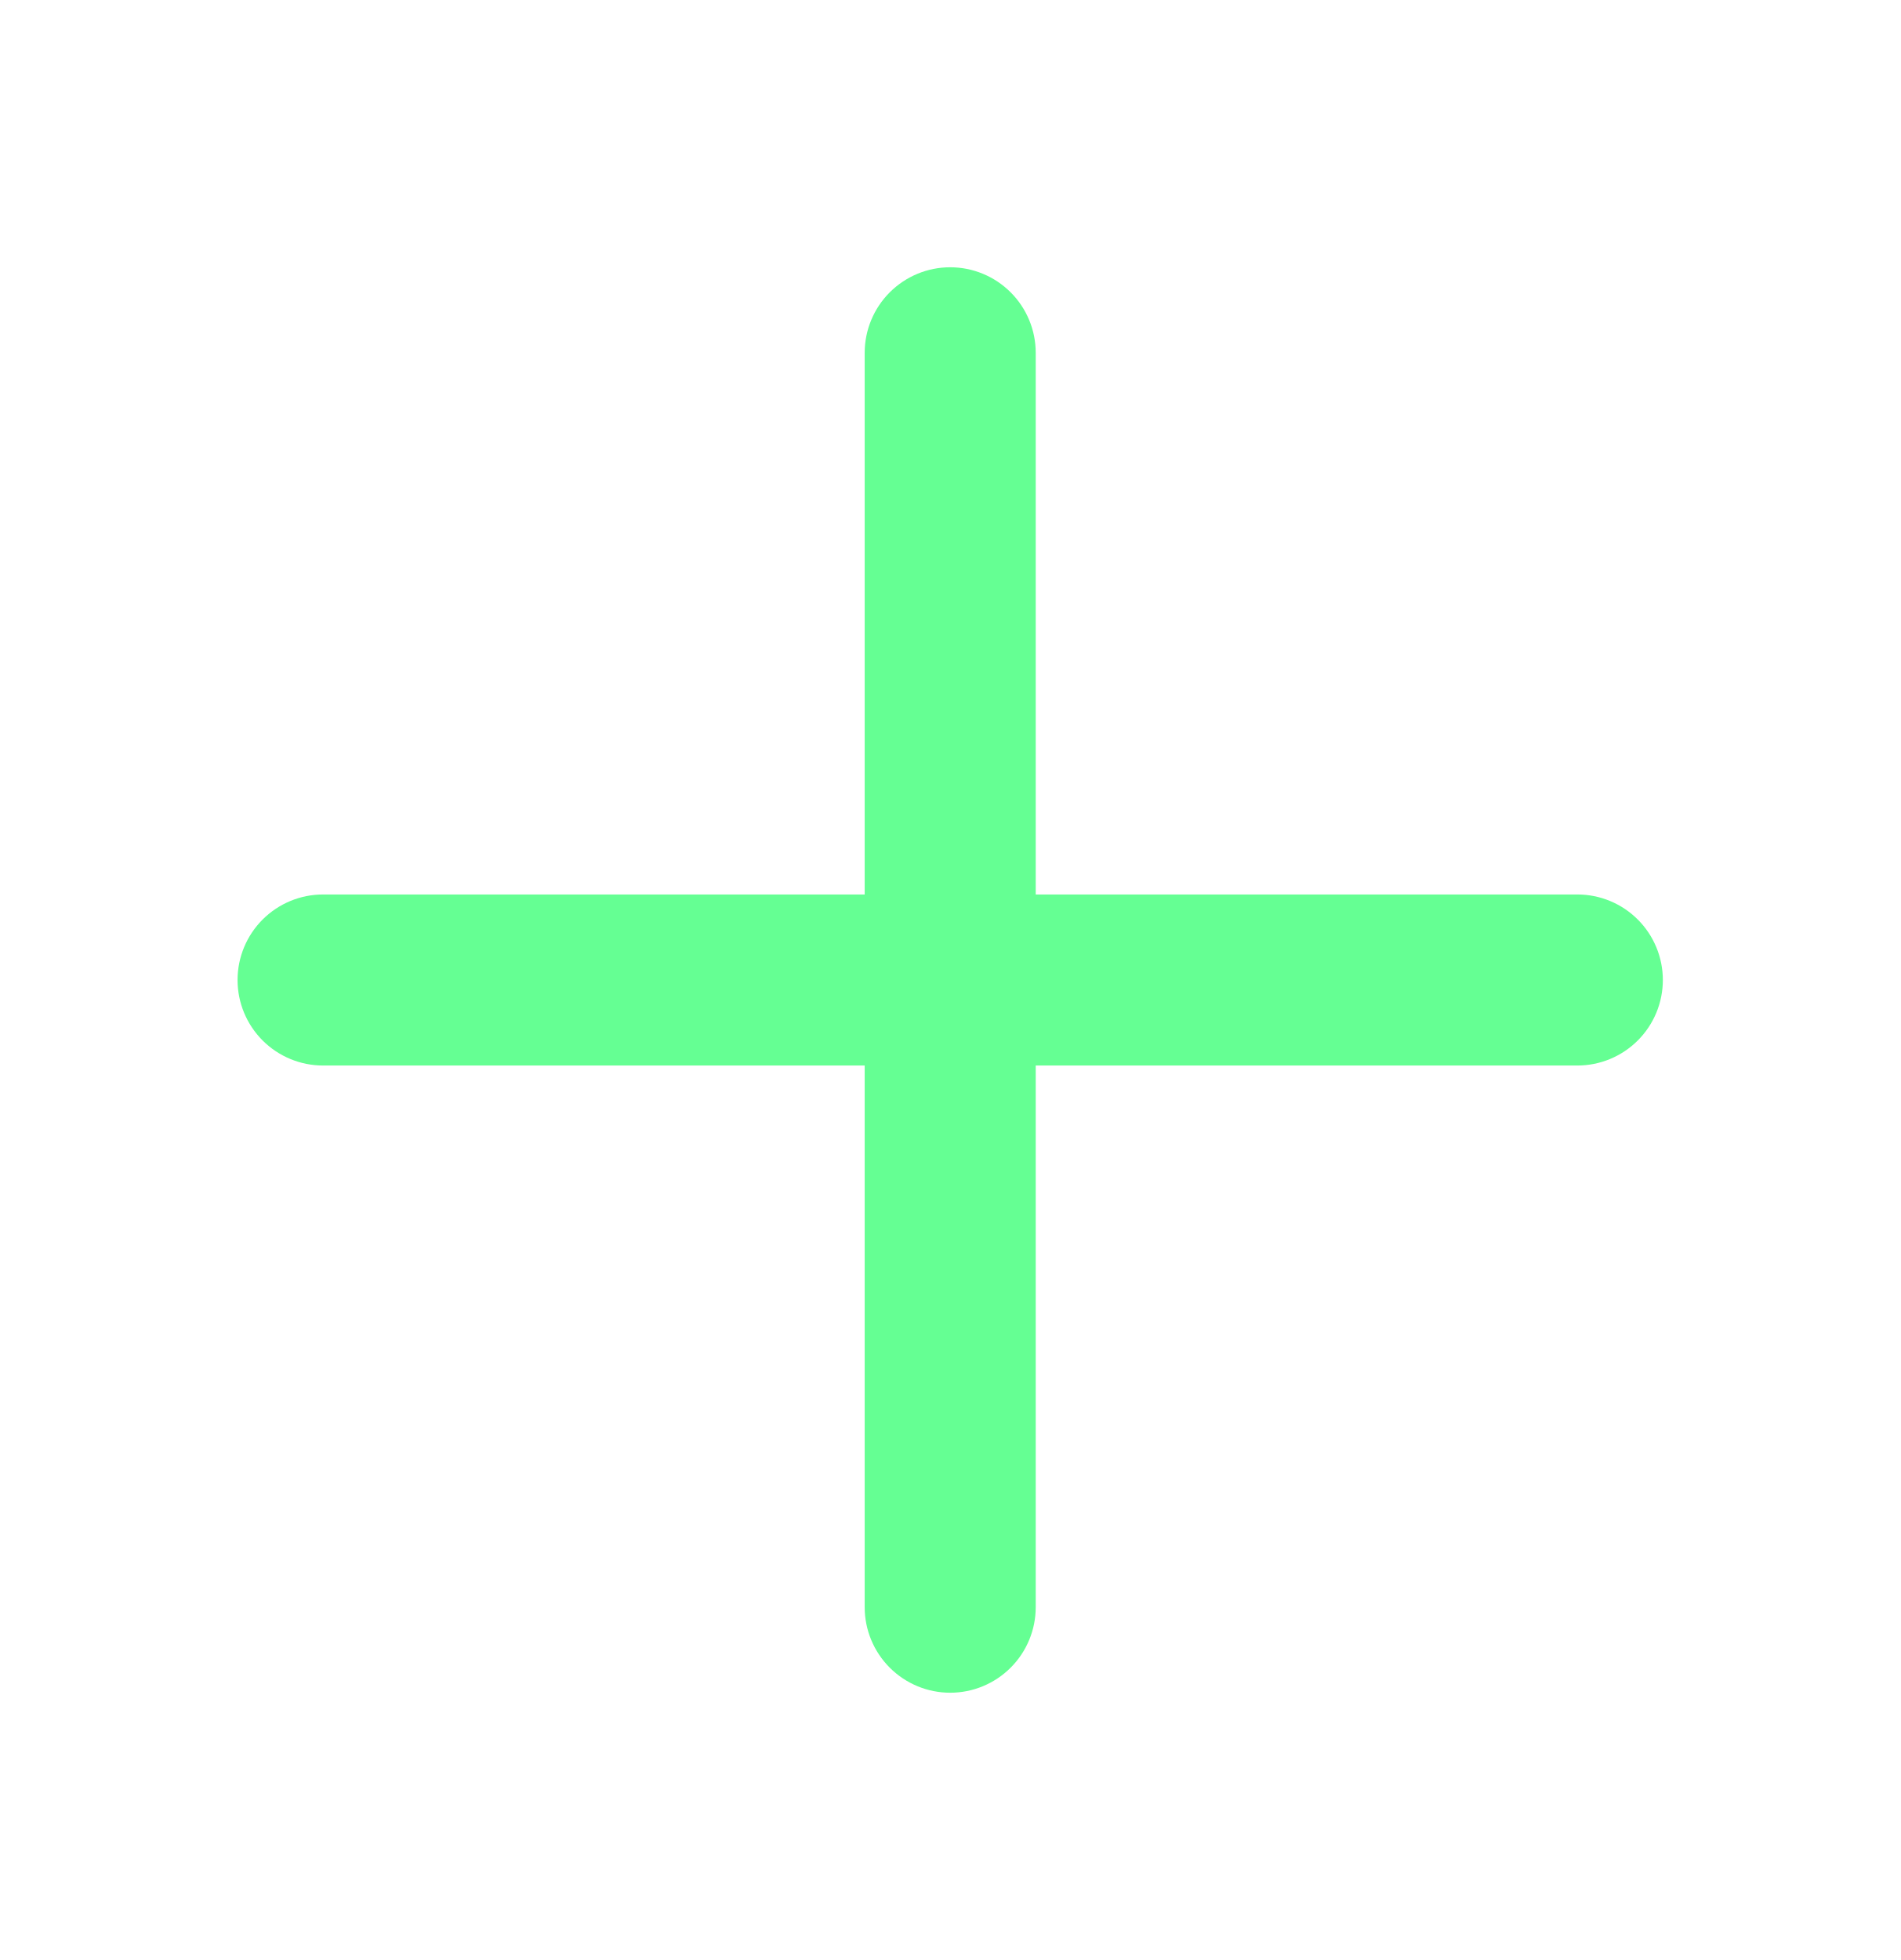
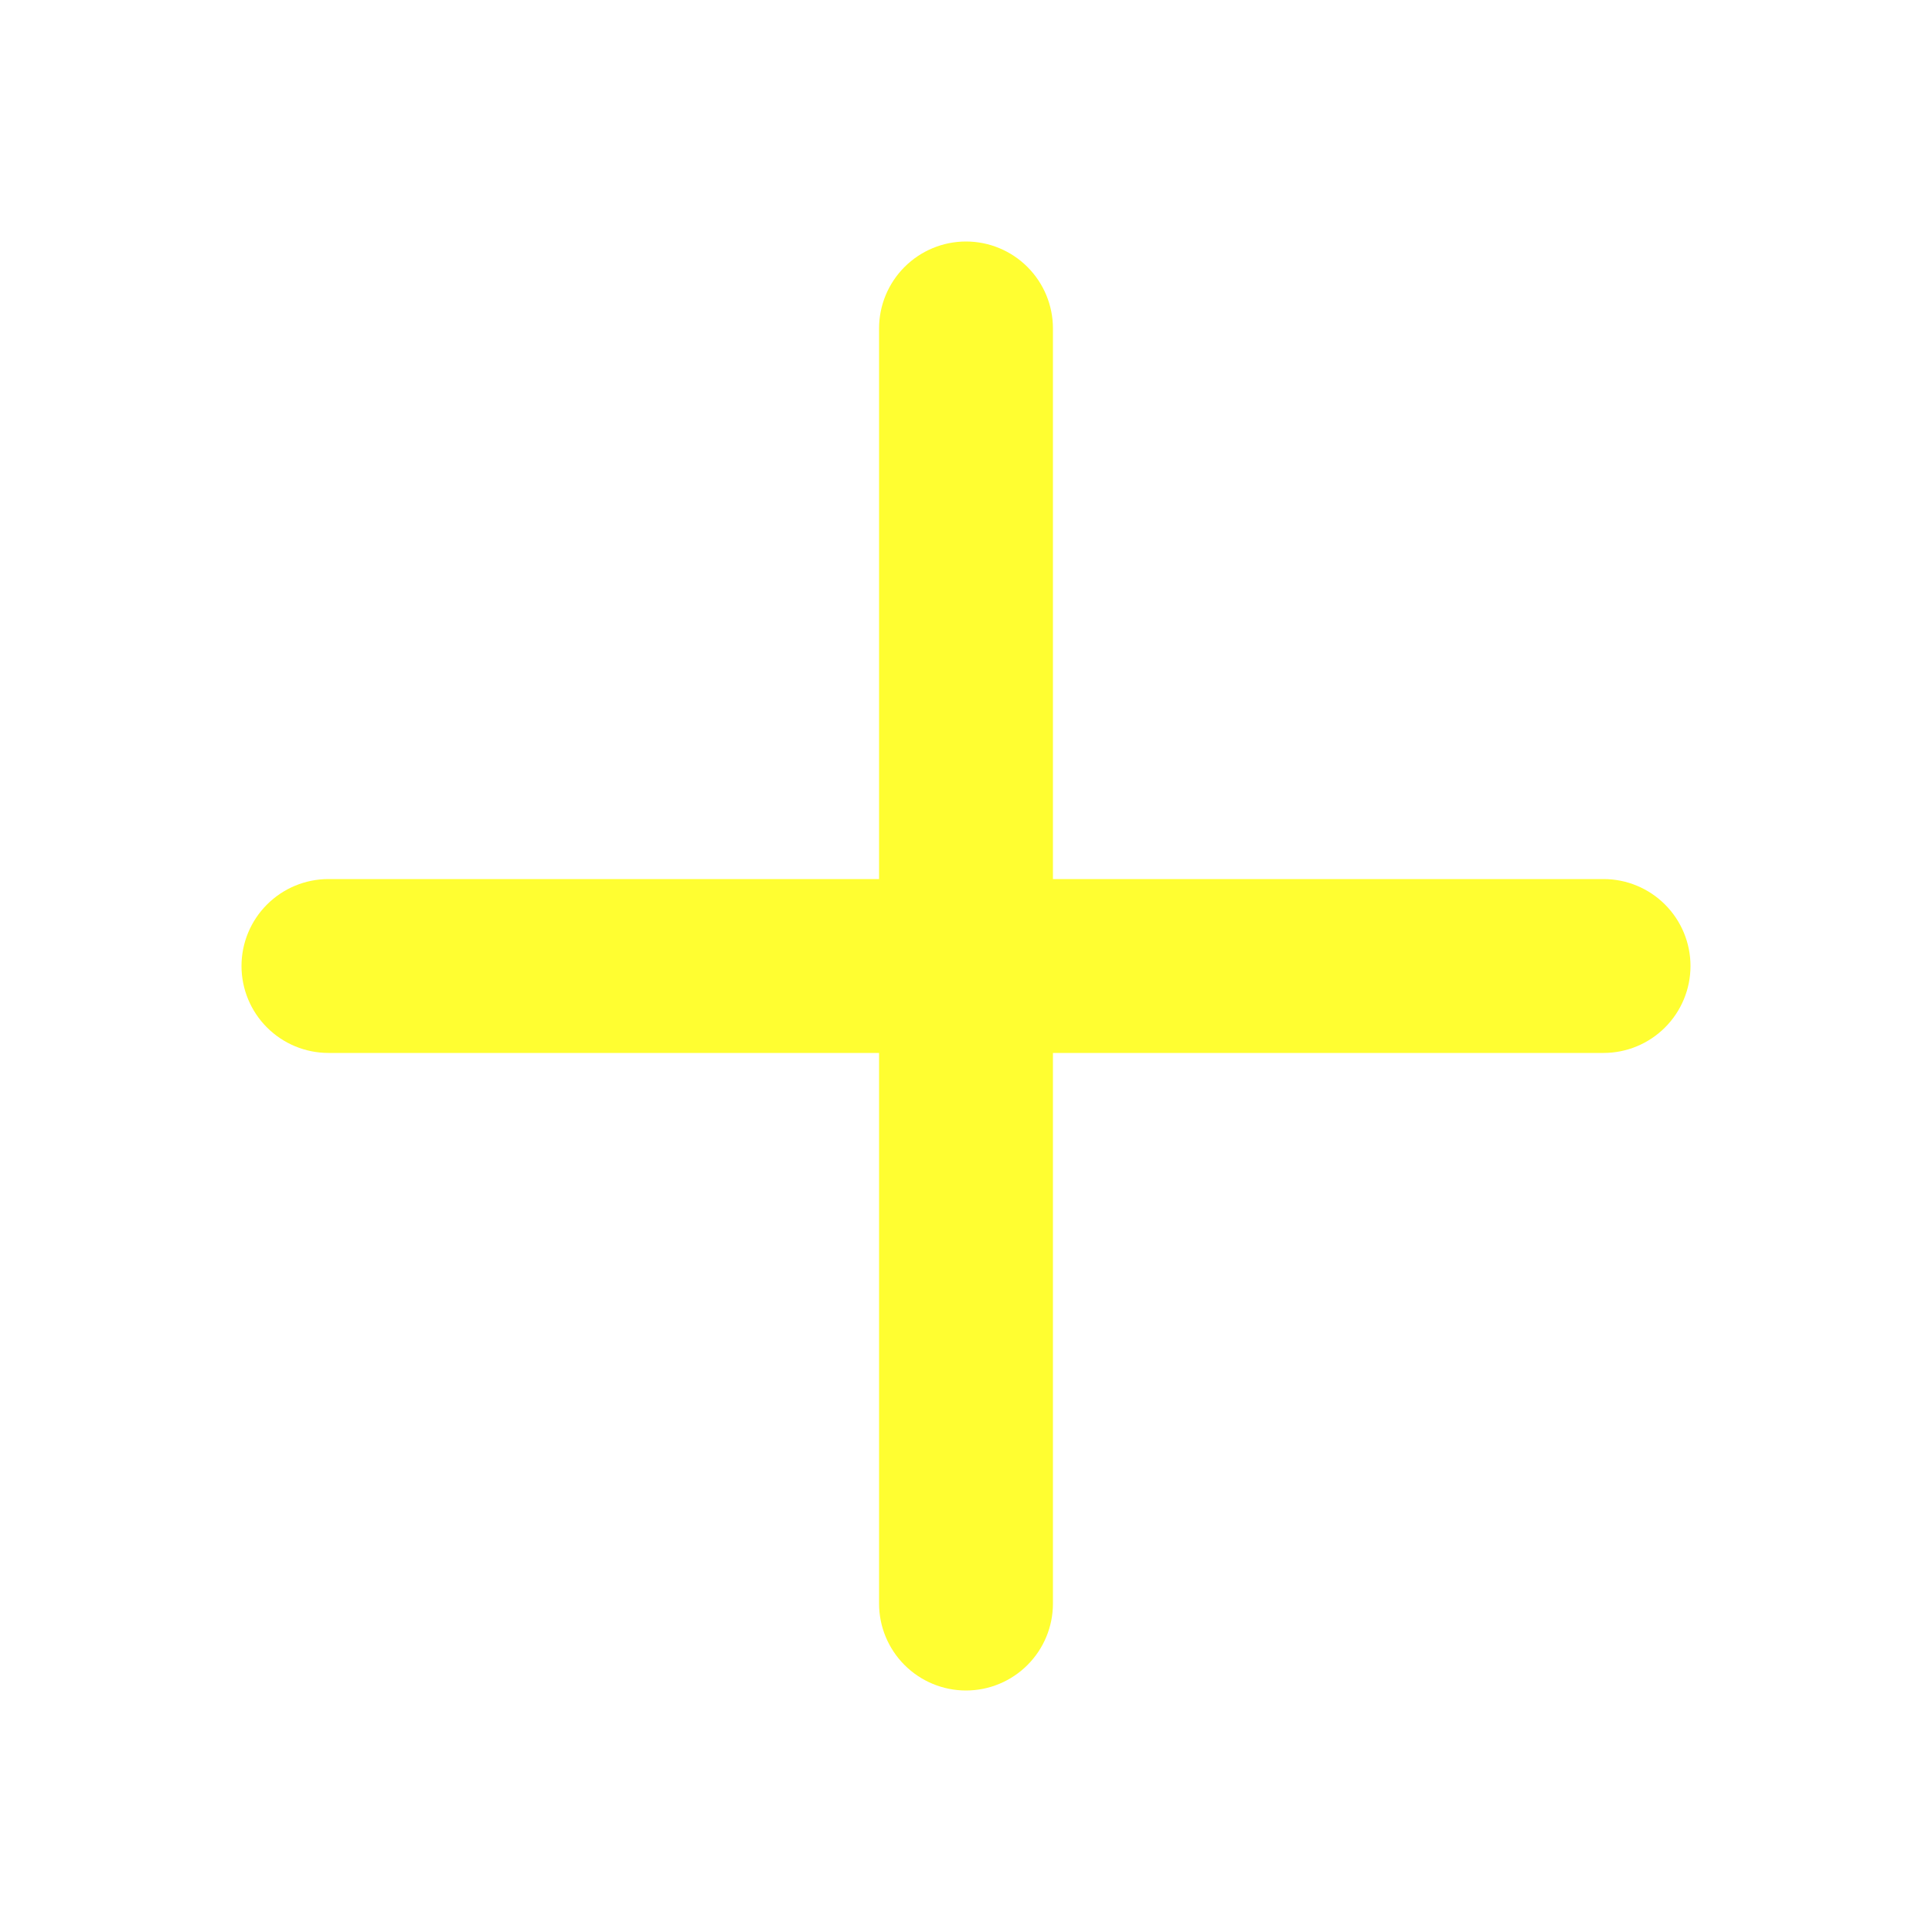
- <svg xmlns="http://www.w3.org/2000/svg" width="32" height="33" viewBox="0 0 32 33" fill="none">
+ <svg xmlns="http://www.w3.org/2000/svg" width="32" height="32" viewBox="0 0 32 32" fill="none">
  <g id="Icons Huge">
-     <path id="Vector" d="M28 16.5C28 16.882 27.848 17.248 27.578 17.518C27.308 17.788 26.942 17.94 26.56 17.94H17.44V27.06C17.44 27.442 17.288 27.808 17.018 28.078C16.748 28.348 16.382 28.5 16 28.5C15.618 28.5 15.252 28.348 14.982 28.078C14.712 27.808 14.56 27.442 14.56 27.06V17.94H5.44C5.058 17.94 4.692 17.788 4.422 17.518C4.152 17.248 4 16.882 4 16.5C4 16.118 4.152 15.752 4.422 15.482C4.692 15.212 5.058 15.06 5.44 15.06H14.56V5.94C14.56 5.558 14.712 5.192 14.982 4.922C15.252 4.652 15.618 4.5 16 4.5C16.382 4.5 16.748 4.652 17.018 4.922C17.288 5.192 17.44 5.558 17.44 5.94V15.06H26.56C26.942 15.06 27.308 15.212 27.578 15.482C27.848 15.752 28 16.118 28 16.5Z" fill="#65FF93" />
+     <path id="Vector" d="M28 16C28 16.382 27.848 16.748 27.578 17.018C27.308 17.288 26.942 17.44 26.56 17.44H17.44V26.56C17.44 26.942 17.288 27.308 17.018 27.578C16.748 27.848 16.382 28 16 28C15.618 28 15.252 27.848 14.982 27.578C14.712 27.308 14.56 26.942 14.56 26.56V17.44H5.44C5.058 17.44 4.692 17.288 4.422 17.018C4.152 16.748 4 16.382 4 16C4 15.618 4.152 15.252 4.422 14.982C4.692 14.712 5.058 14.56 5.44 14.56H14.56V5.44C14.56 5.058 14.712 4.692 14.982 4.422C15.252 4.152 15.618 4 16 4C16.382 4 16.748 4.152 17.018 4.422C17.288 4.692 17.44 5.058 17.44 5.44V14.56H26.56C26.942 14.56 27.308 14.712 27.578 14.982C27.848 15.252 28 15.618 28 16Z" fill="#FFFE31" />
  </g>
</svg>
